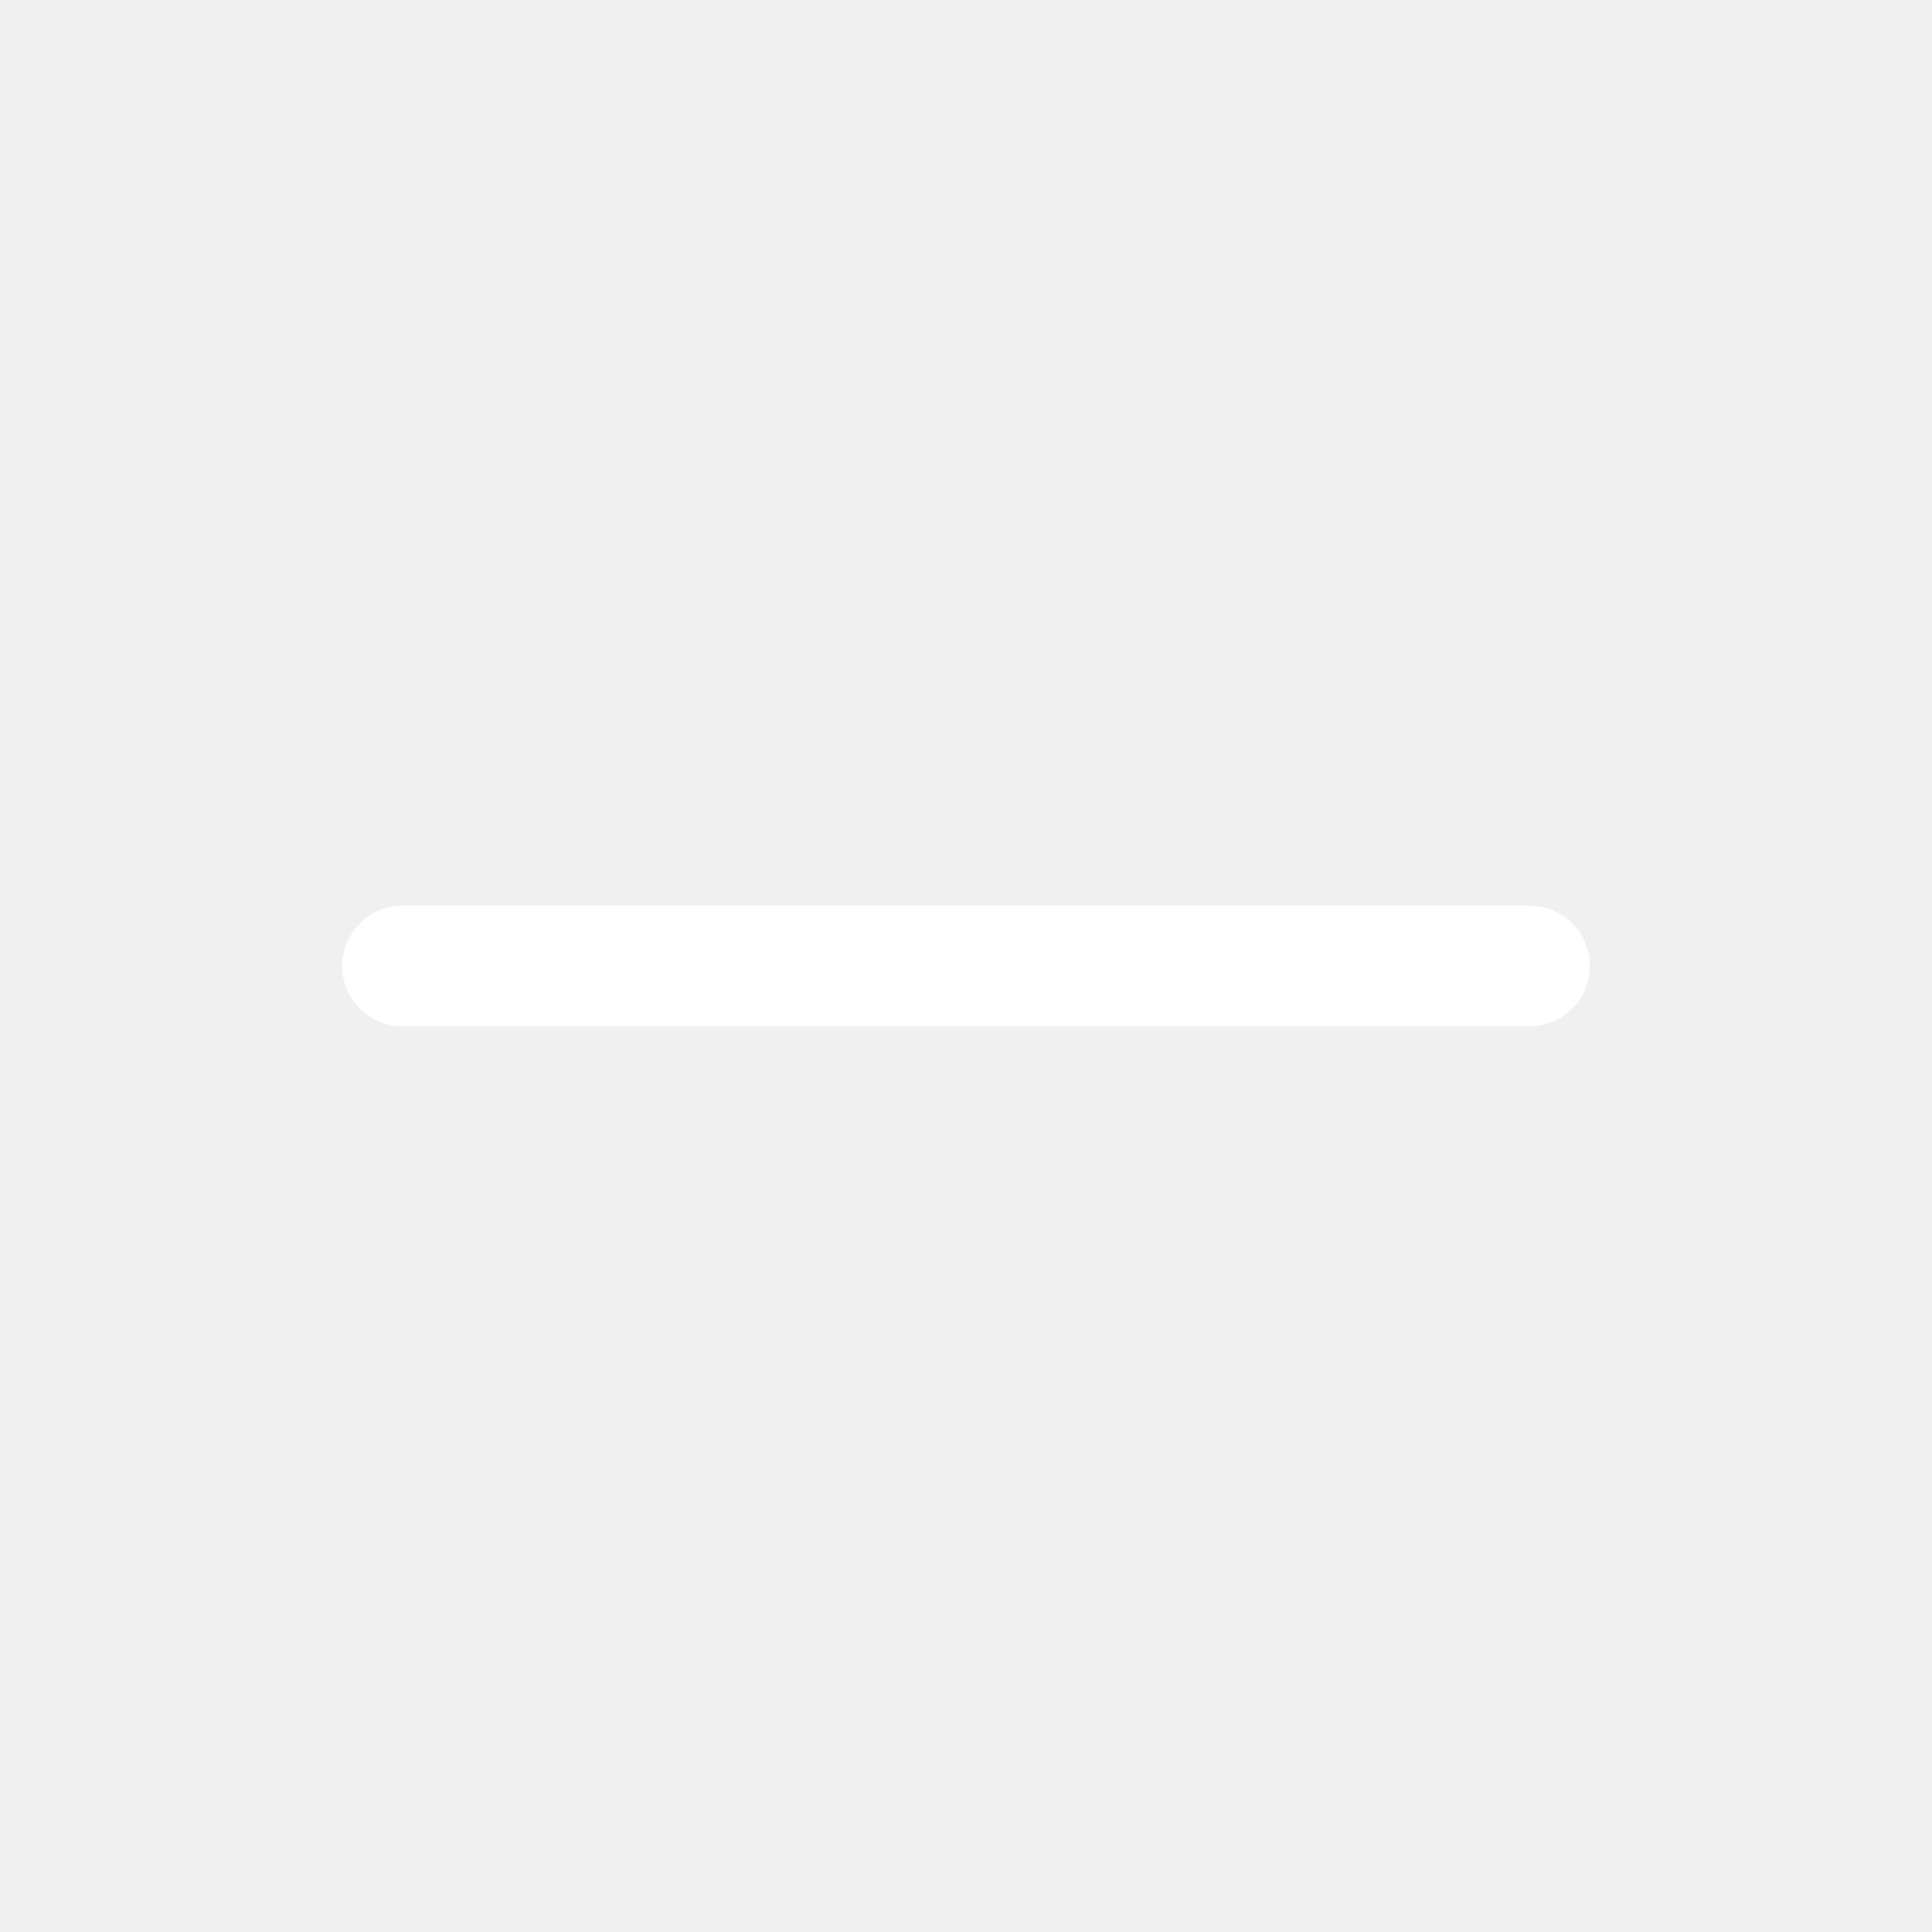
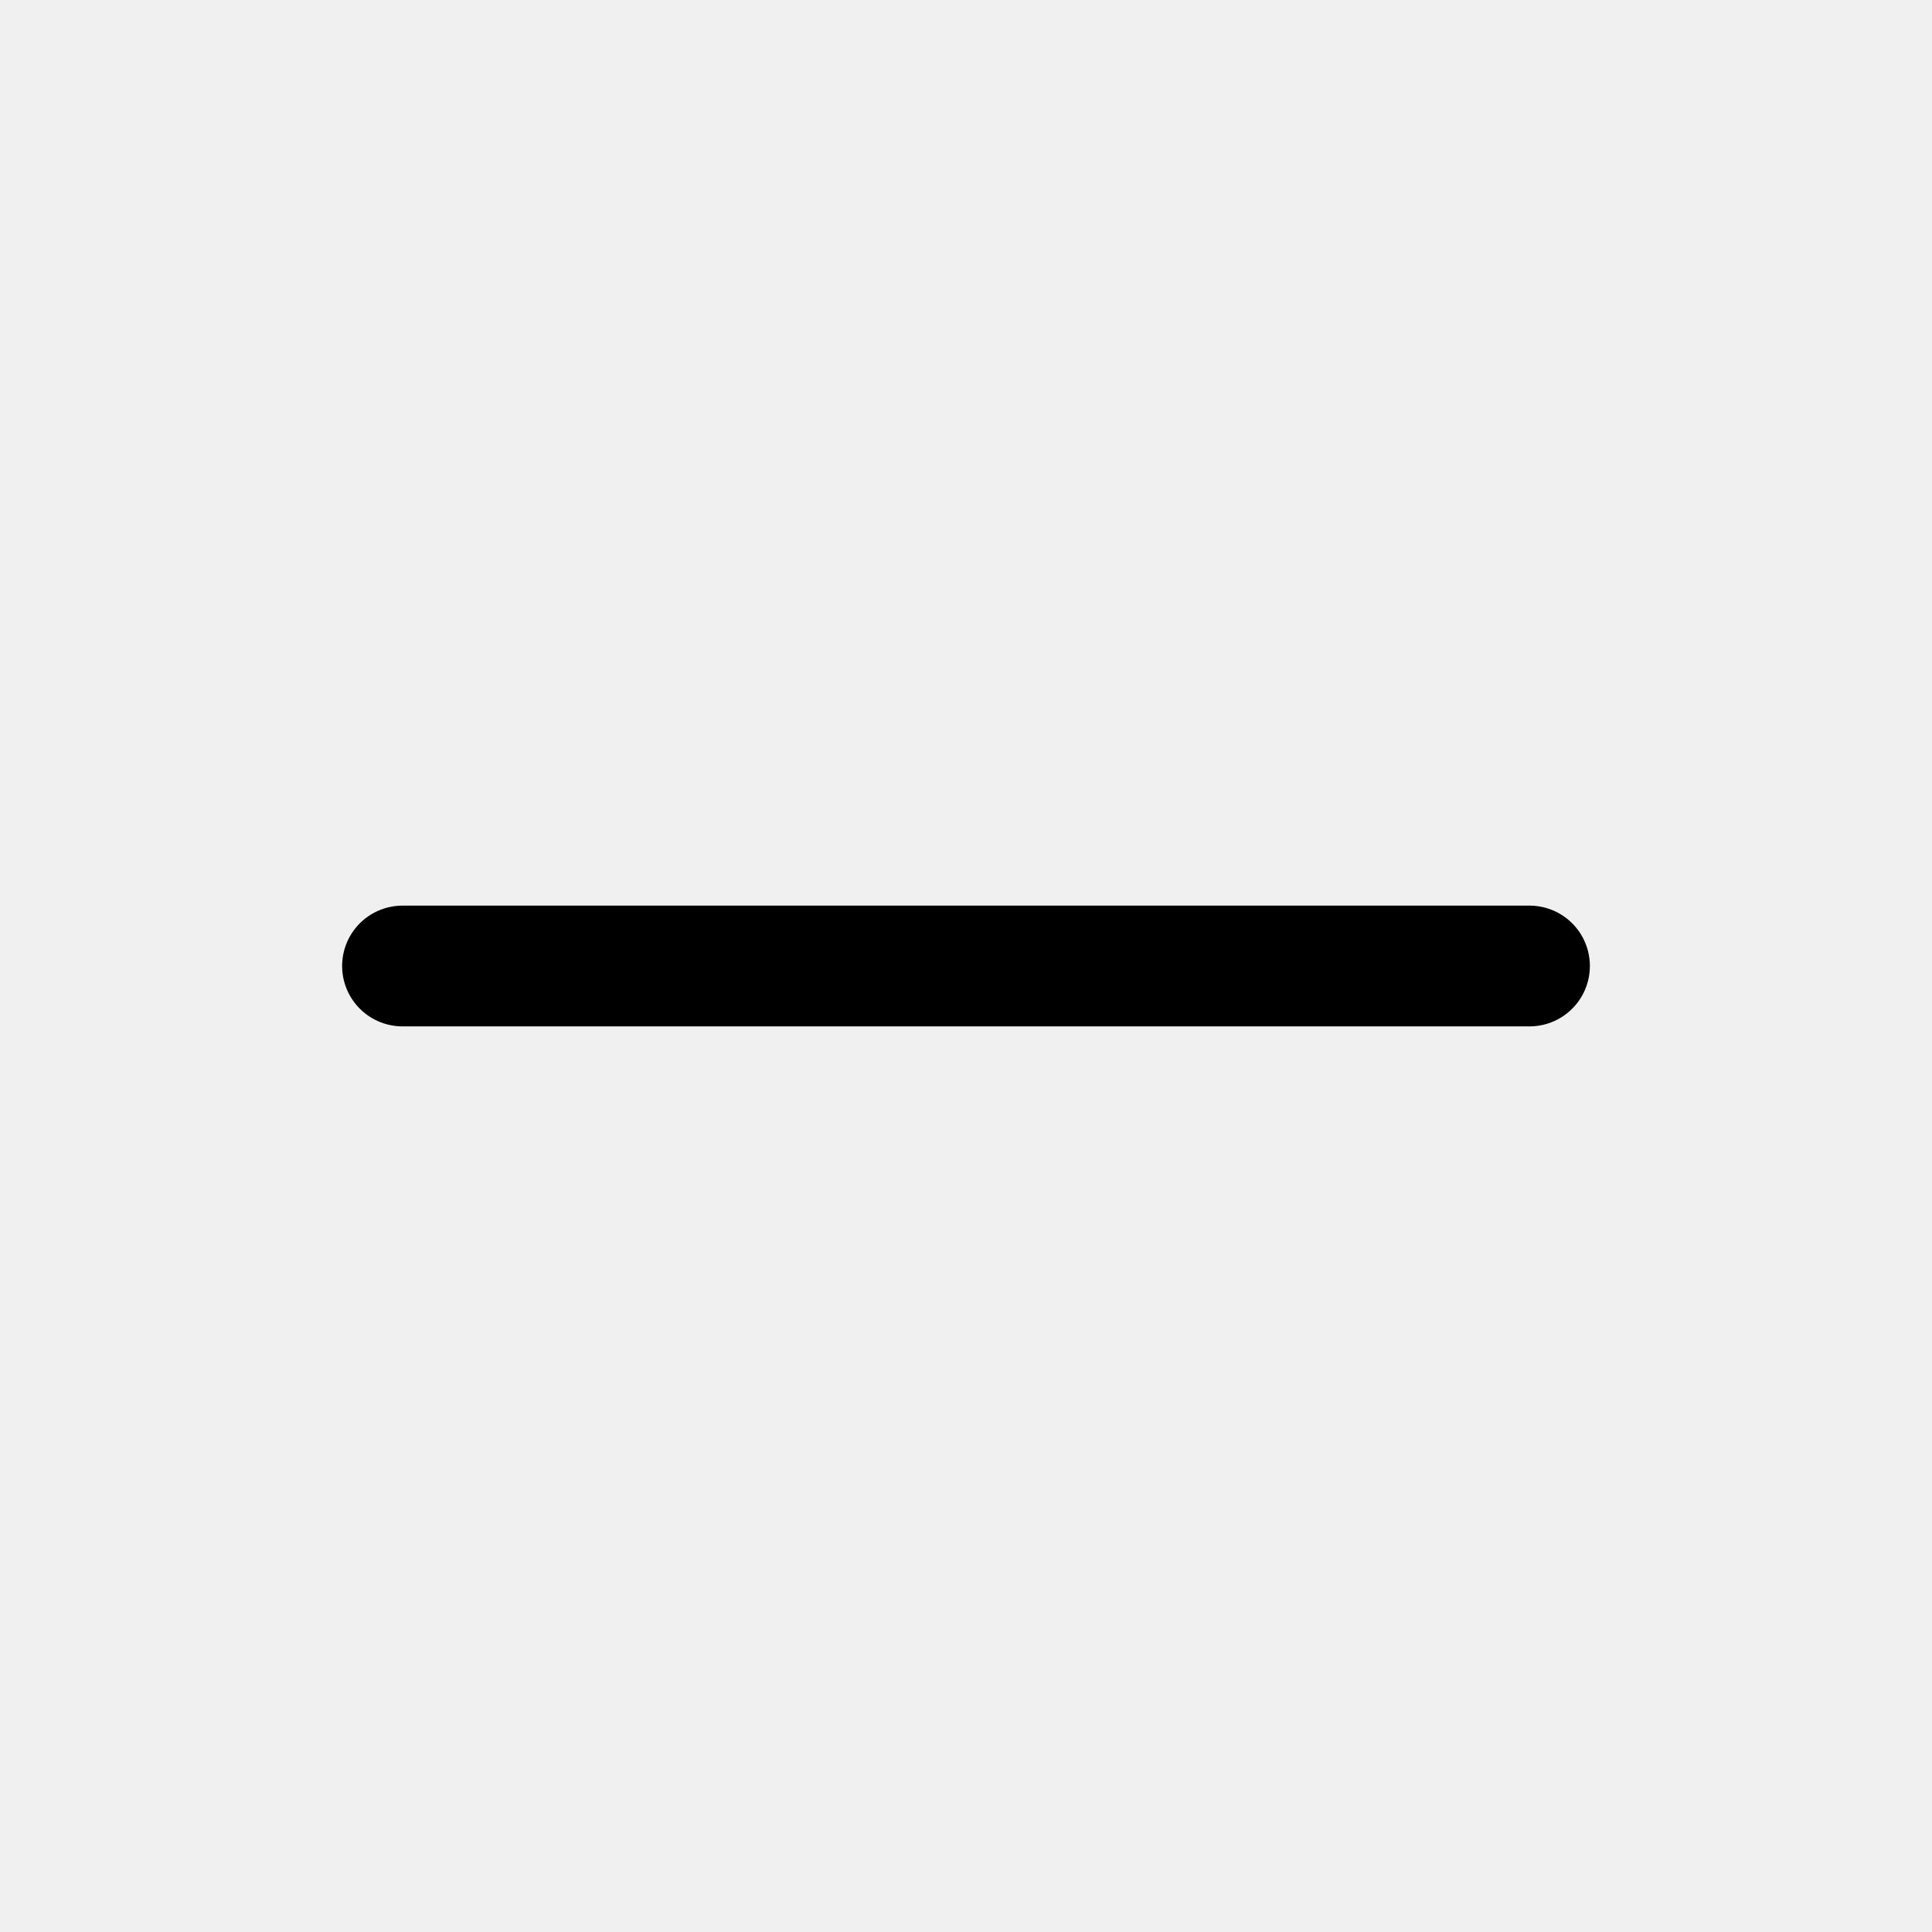
<svg xmlns="http://www.w3.org/2000/svg" width="24" height="24" viewBox="0 0 24 24" fill="none">
-   <line x1="5" y1="12" x2="19" y2="12" stroke="#fff" stroke-width="1.5" stroke-linecap="round" stroke-linejoin="round" />
+   <line x1="5" y1="12" x2="19" y2="12" stroke="#000" stroke-width="1.5" stroke-linecap="round" stroke-linejoin="round" />
</svg>
